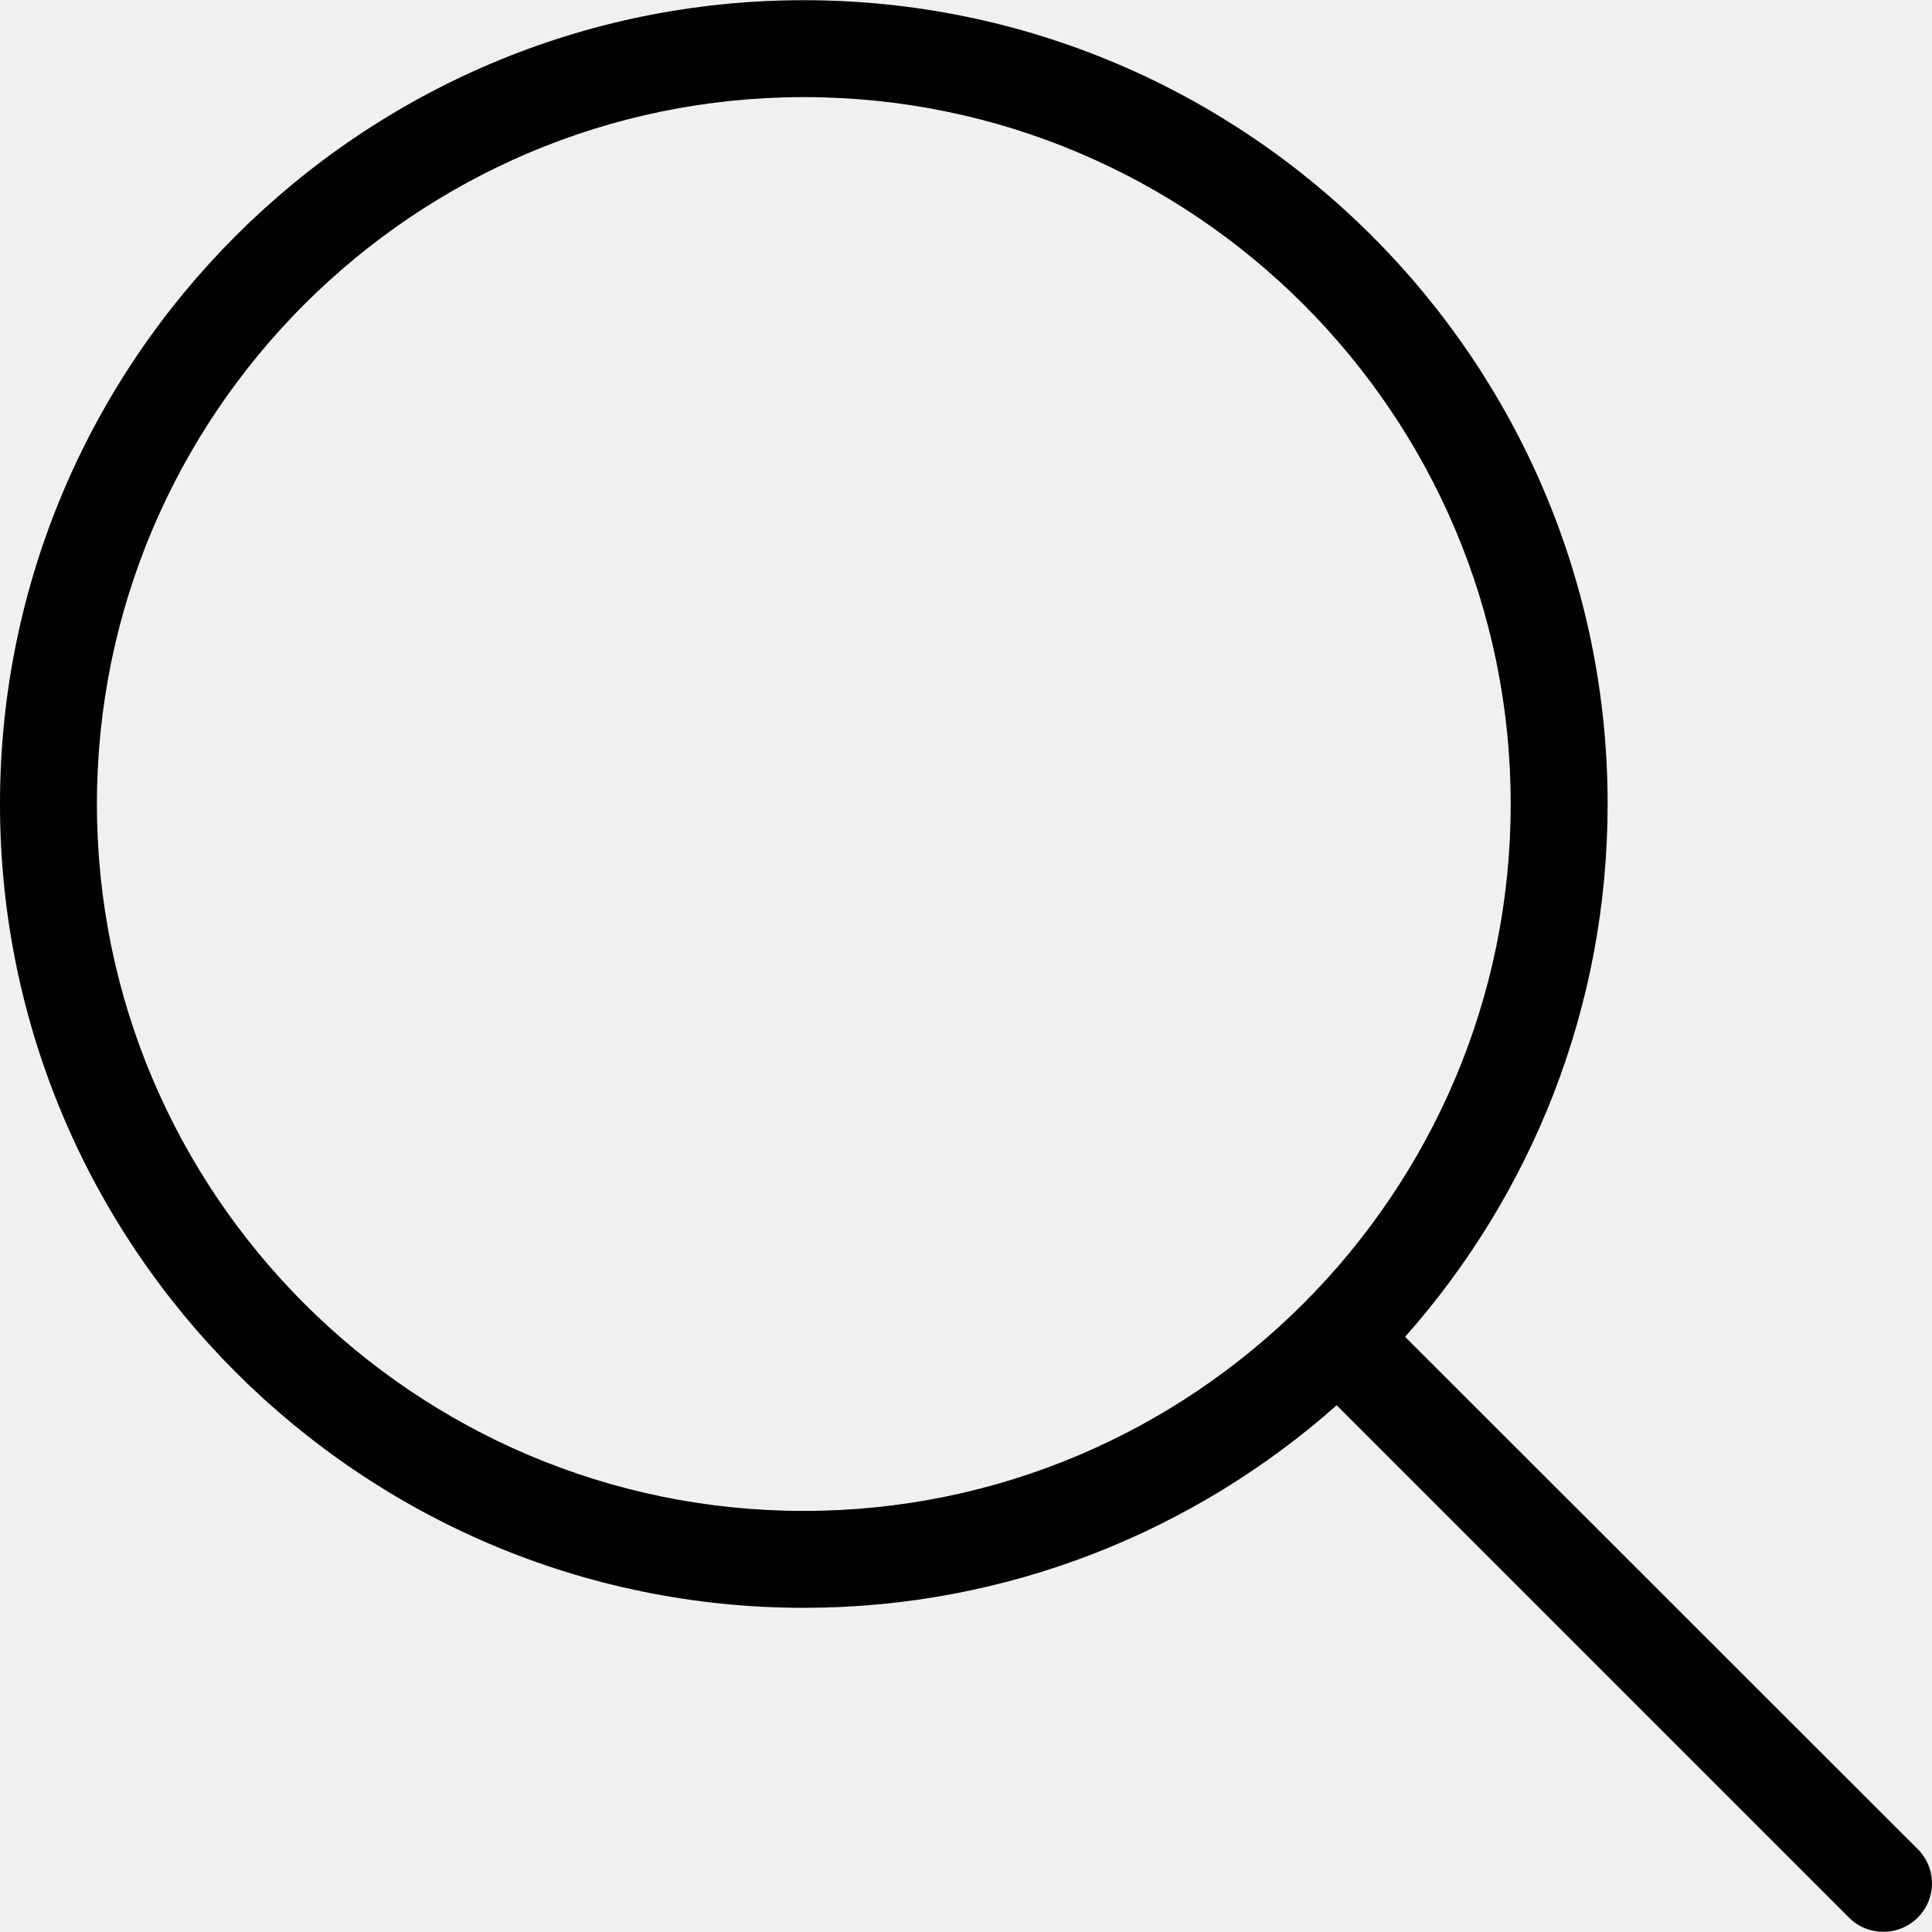
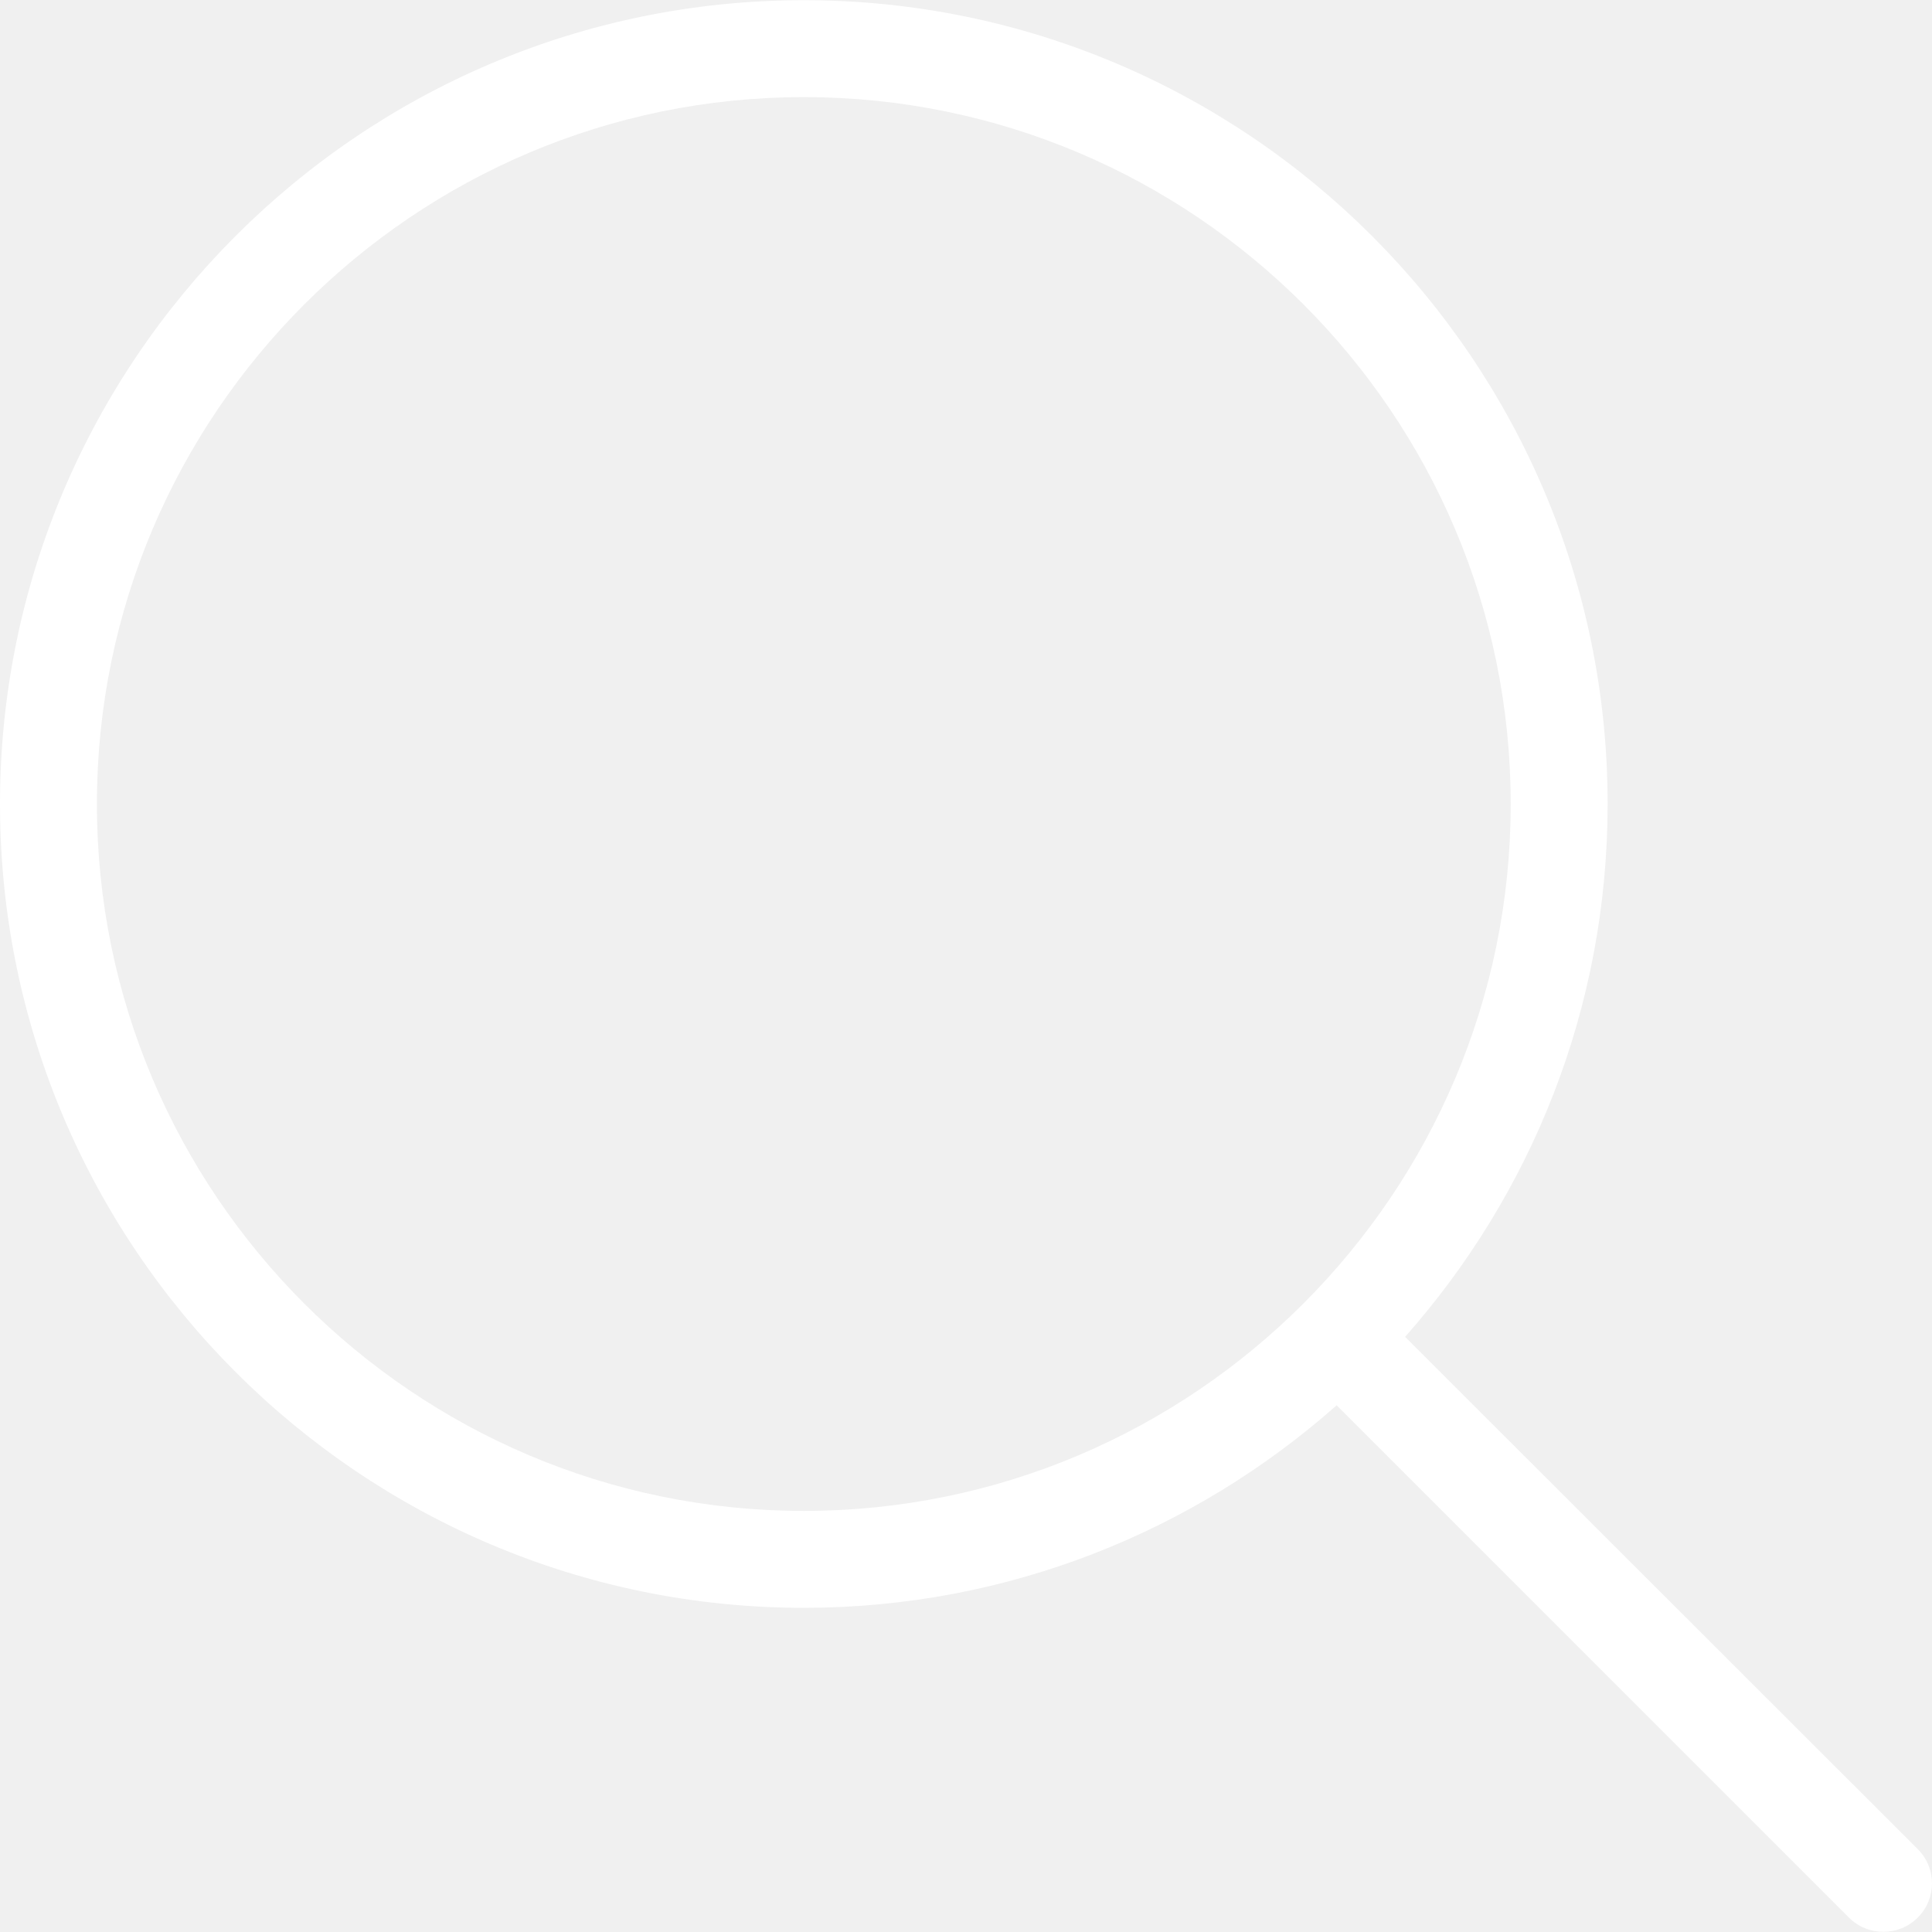
- <svg xmlns="http://www.w3.org/2000/svg" fill="#000000" version="1.1" id="Capa_1" viewBox="0 0 488.4 488.4" xml:space="preserve">
+ <svg xmlns="http://www.w3.org/2000/svg" fill="#fff" version="1.1" id="Capa_1" viewBox="0 0 488.4 488.4" xml:space="preserve">
  <g>
    <g>
      <path d="M0,203.25c0,112.1,91.2,203.2,203.2,203.2c51.6,0,98.8-19.4,134.7-51.2l129.5,129.5c2.4,2.4,5.5,3.6,8.7,3.6    s6.3-1.2,8.7-3.6c4.8-4.8,4.8-12.5,0-17.3l-129.6-129.5c31.8-35.9,51.2-83,51.2-134.7c0-112.1-91.2-203.2-203.2-203.2    S0,91.15,0,203.25z M381.9,203.25c0,98.5-80.2,178.7-178.7,178.7s-178.7-80.2-178.7-178.7s80.2-178.7,178.7-178.7    S381.9,104.65,381.9,203.25z" />
    </g>
  </g>
</svg>
